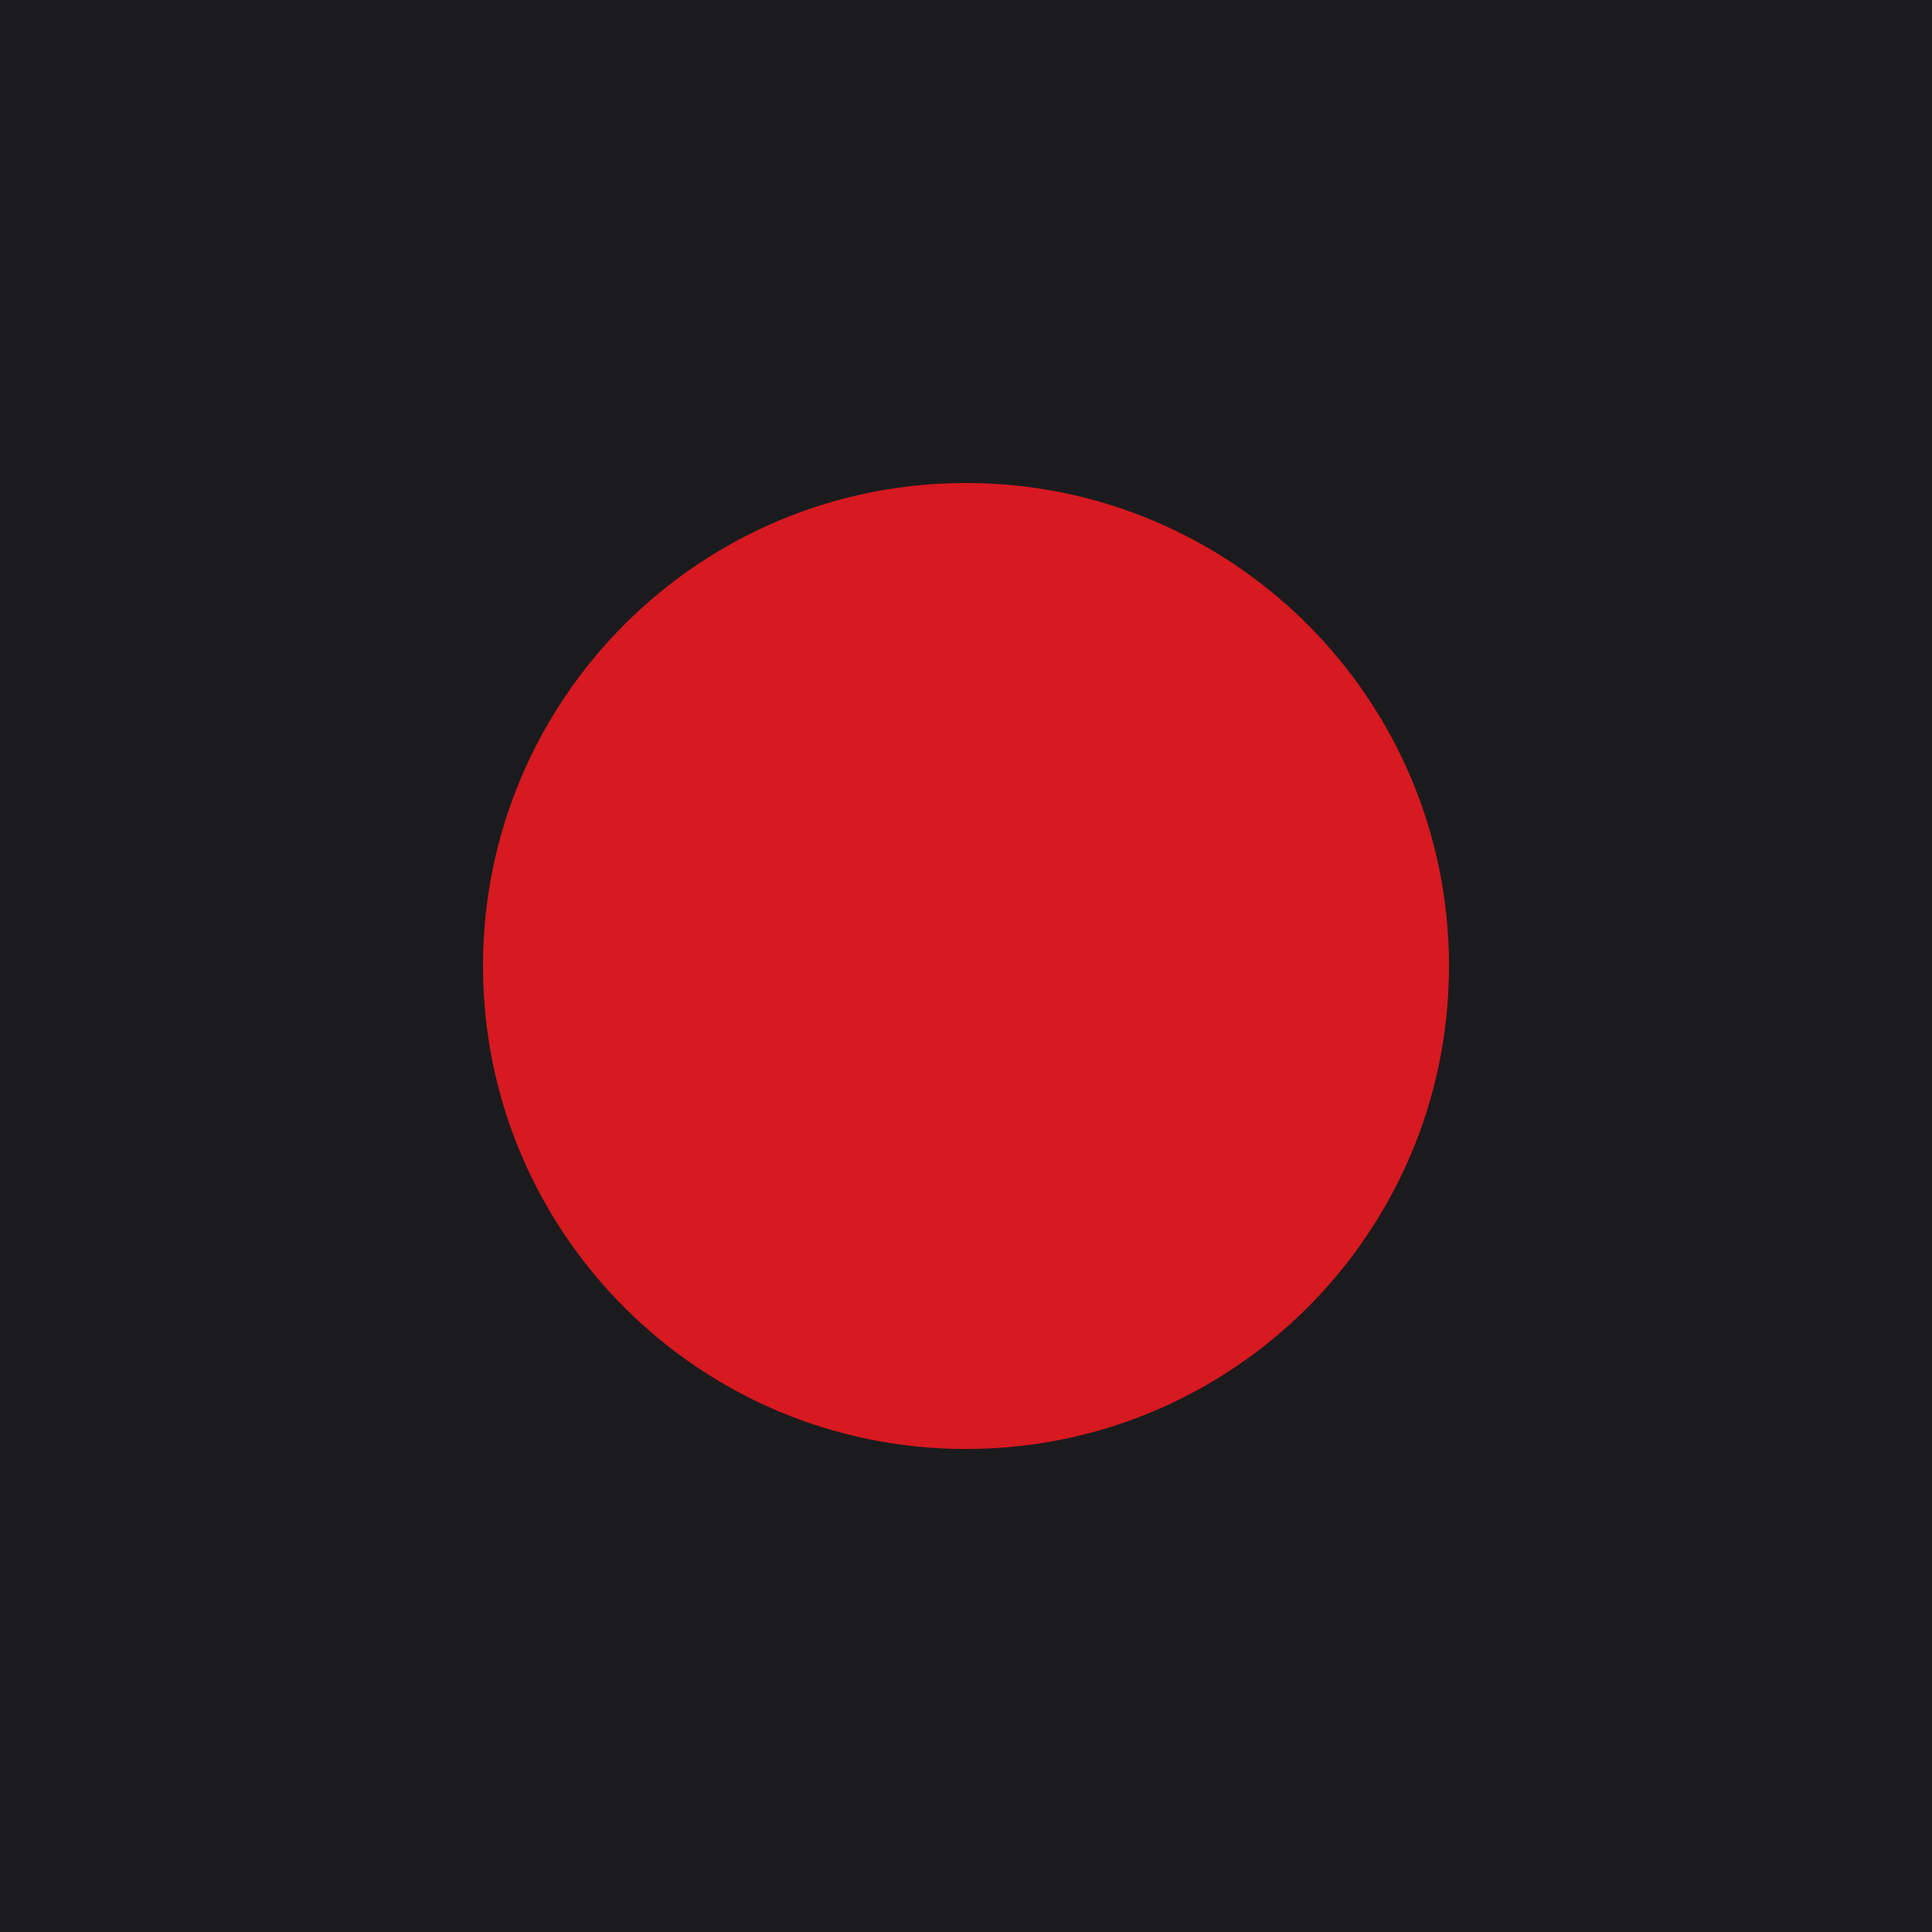
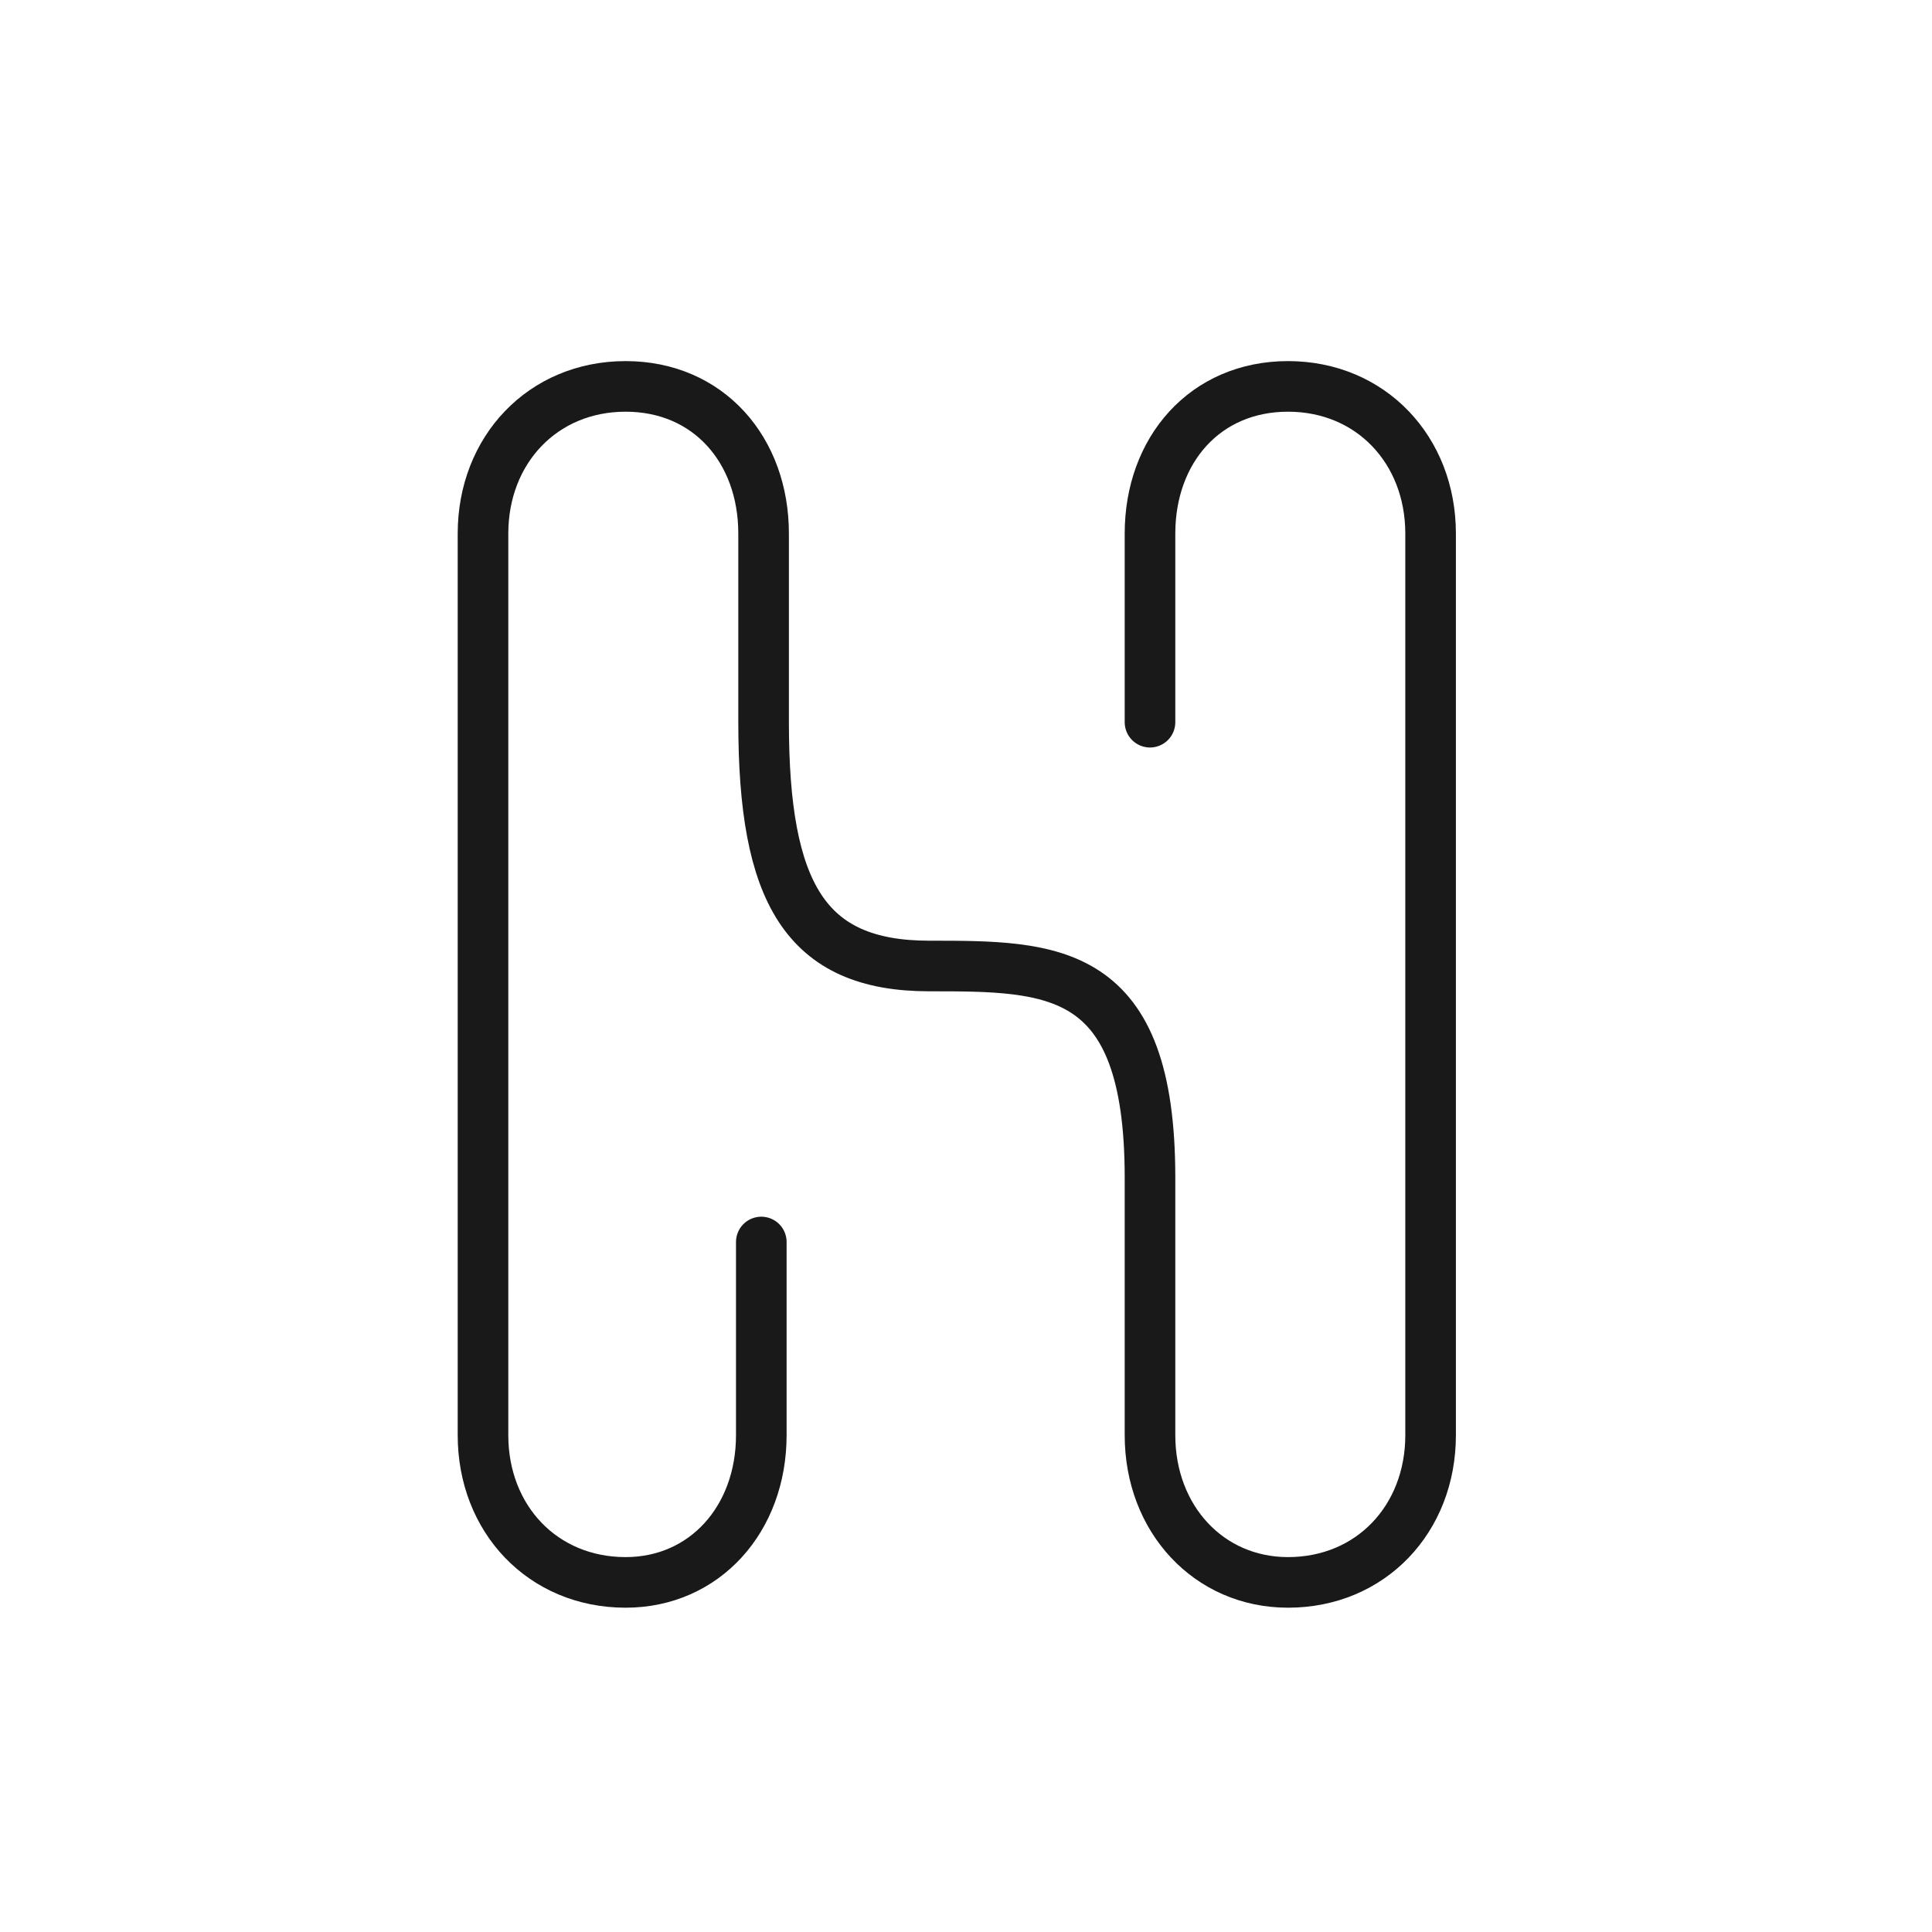
- <svg xmlns="http://www.w3.org/2000/svg" width="512" height="512" viewBox="0 0 512 512" fill="none">
-   <rect width="512" height="512" fill="#1B1B1D" />
-   <circle cx="256" cy="256" r="128" fill="#D71921" />
+ <svg xmlns="http://www.w3.org/2000/svg" viewBox="0 0 420 420" width="420" height="420">
+   <rect width="420" height="420" fill="#ffffff" />
+   <path d="       M 165.5 270       L 165.5 312       C 165.5 330.2 153.2 344 136 344       C 118 344 105 330.2 105 312       L 105 116       C 105 97.8 118 84 136 84       C 154 84 166 97.8 166 116       L 166 157        C 166 194 175 210 202 210       C 229 210 250 210 250 256       L 250 312       C 250 330.2 262.8 344 280 344       C 298 344 311 330.2 311 312       L 311 116       C 311 97.8 298 84 280 84       C 262 84 250 97.8 250 116       L 250 157 " fill="none" stroke="#191919" stroke-width="11" stroke-linecap="round" stroke-linejoin="round" />
</svg>
